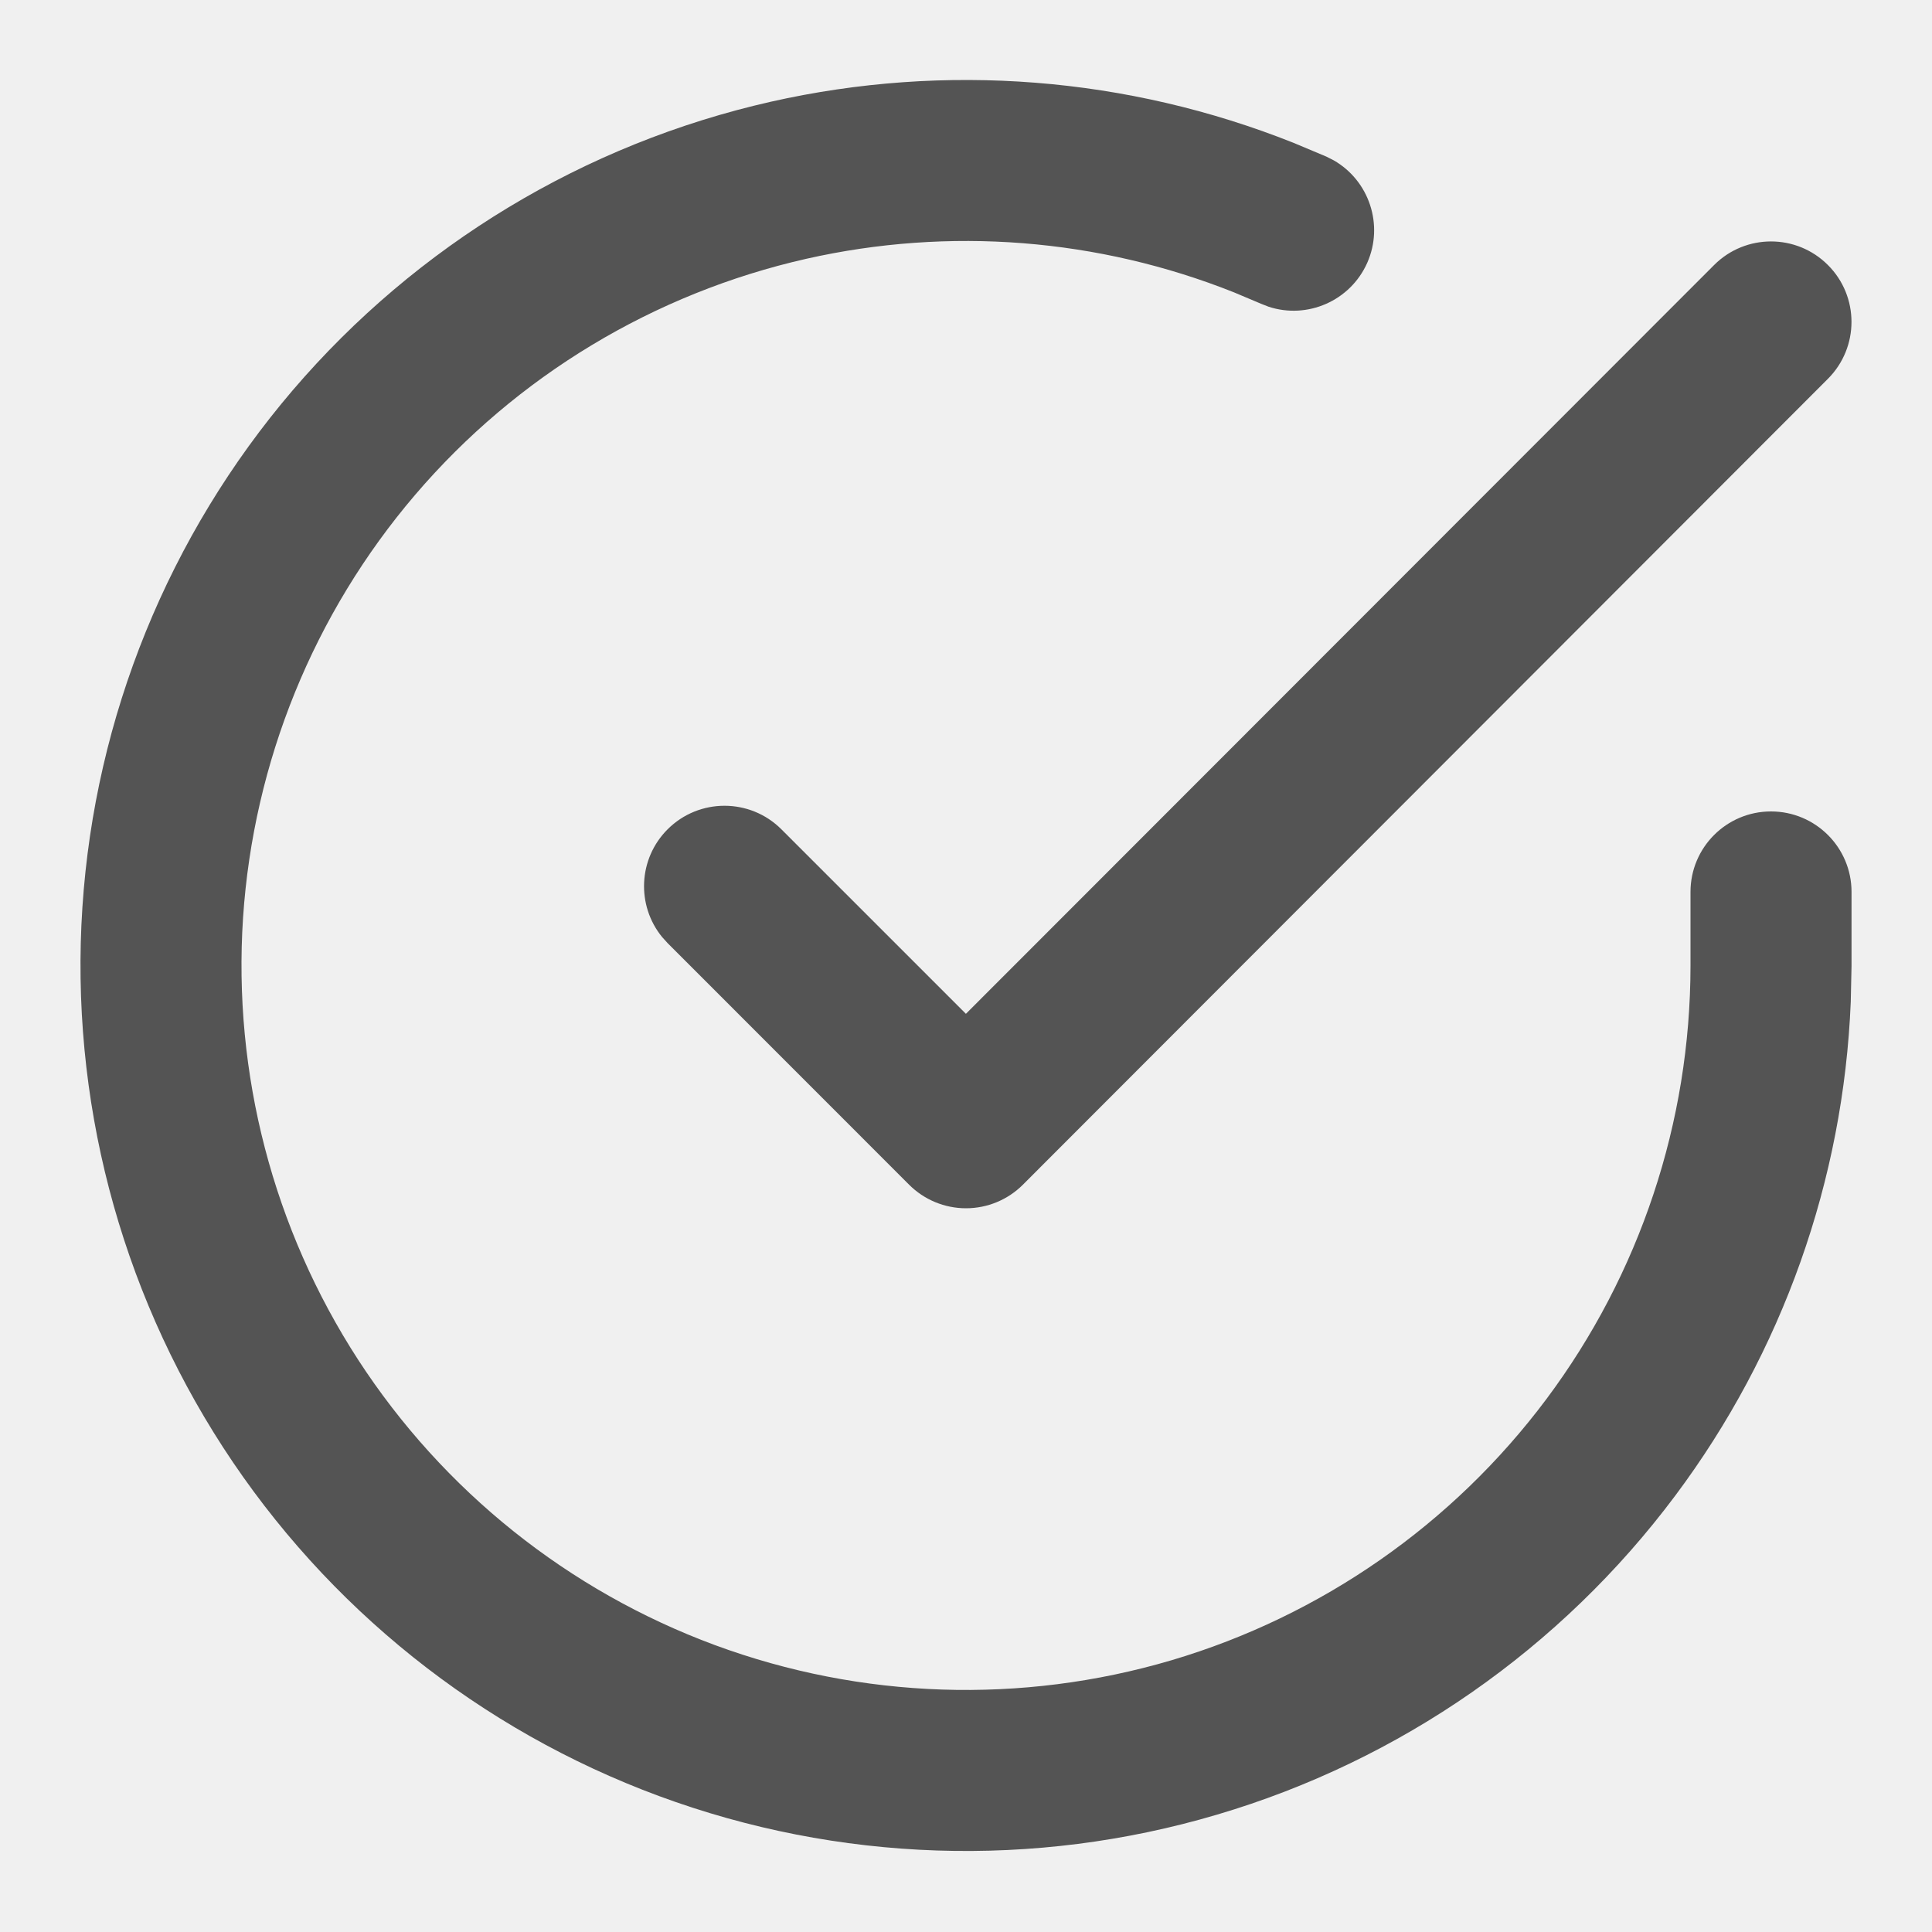
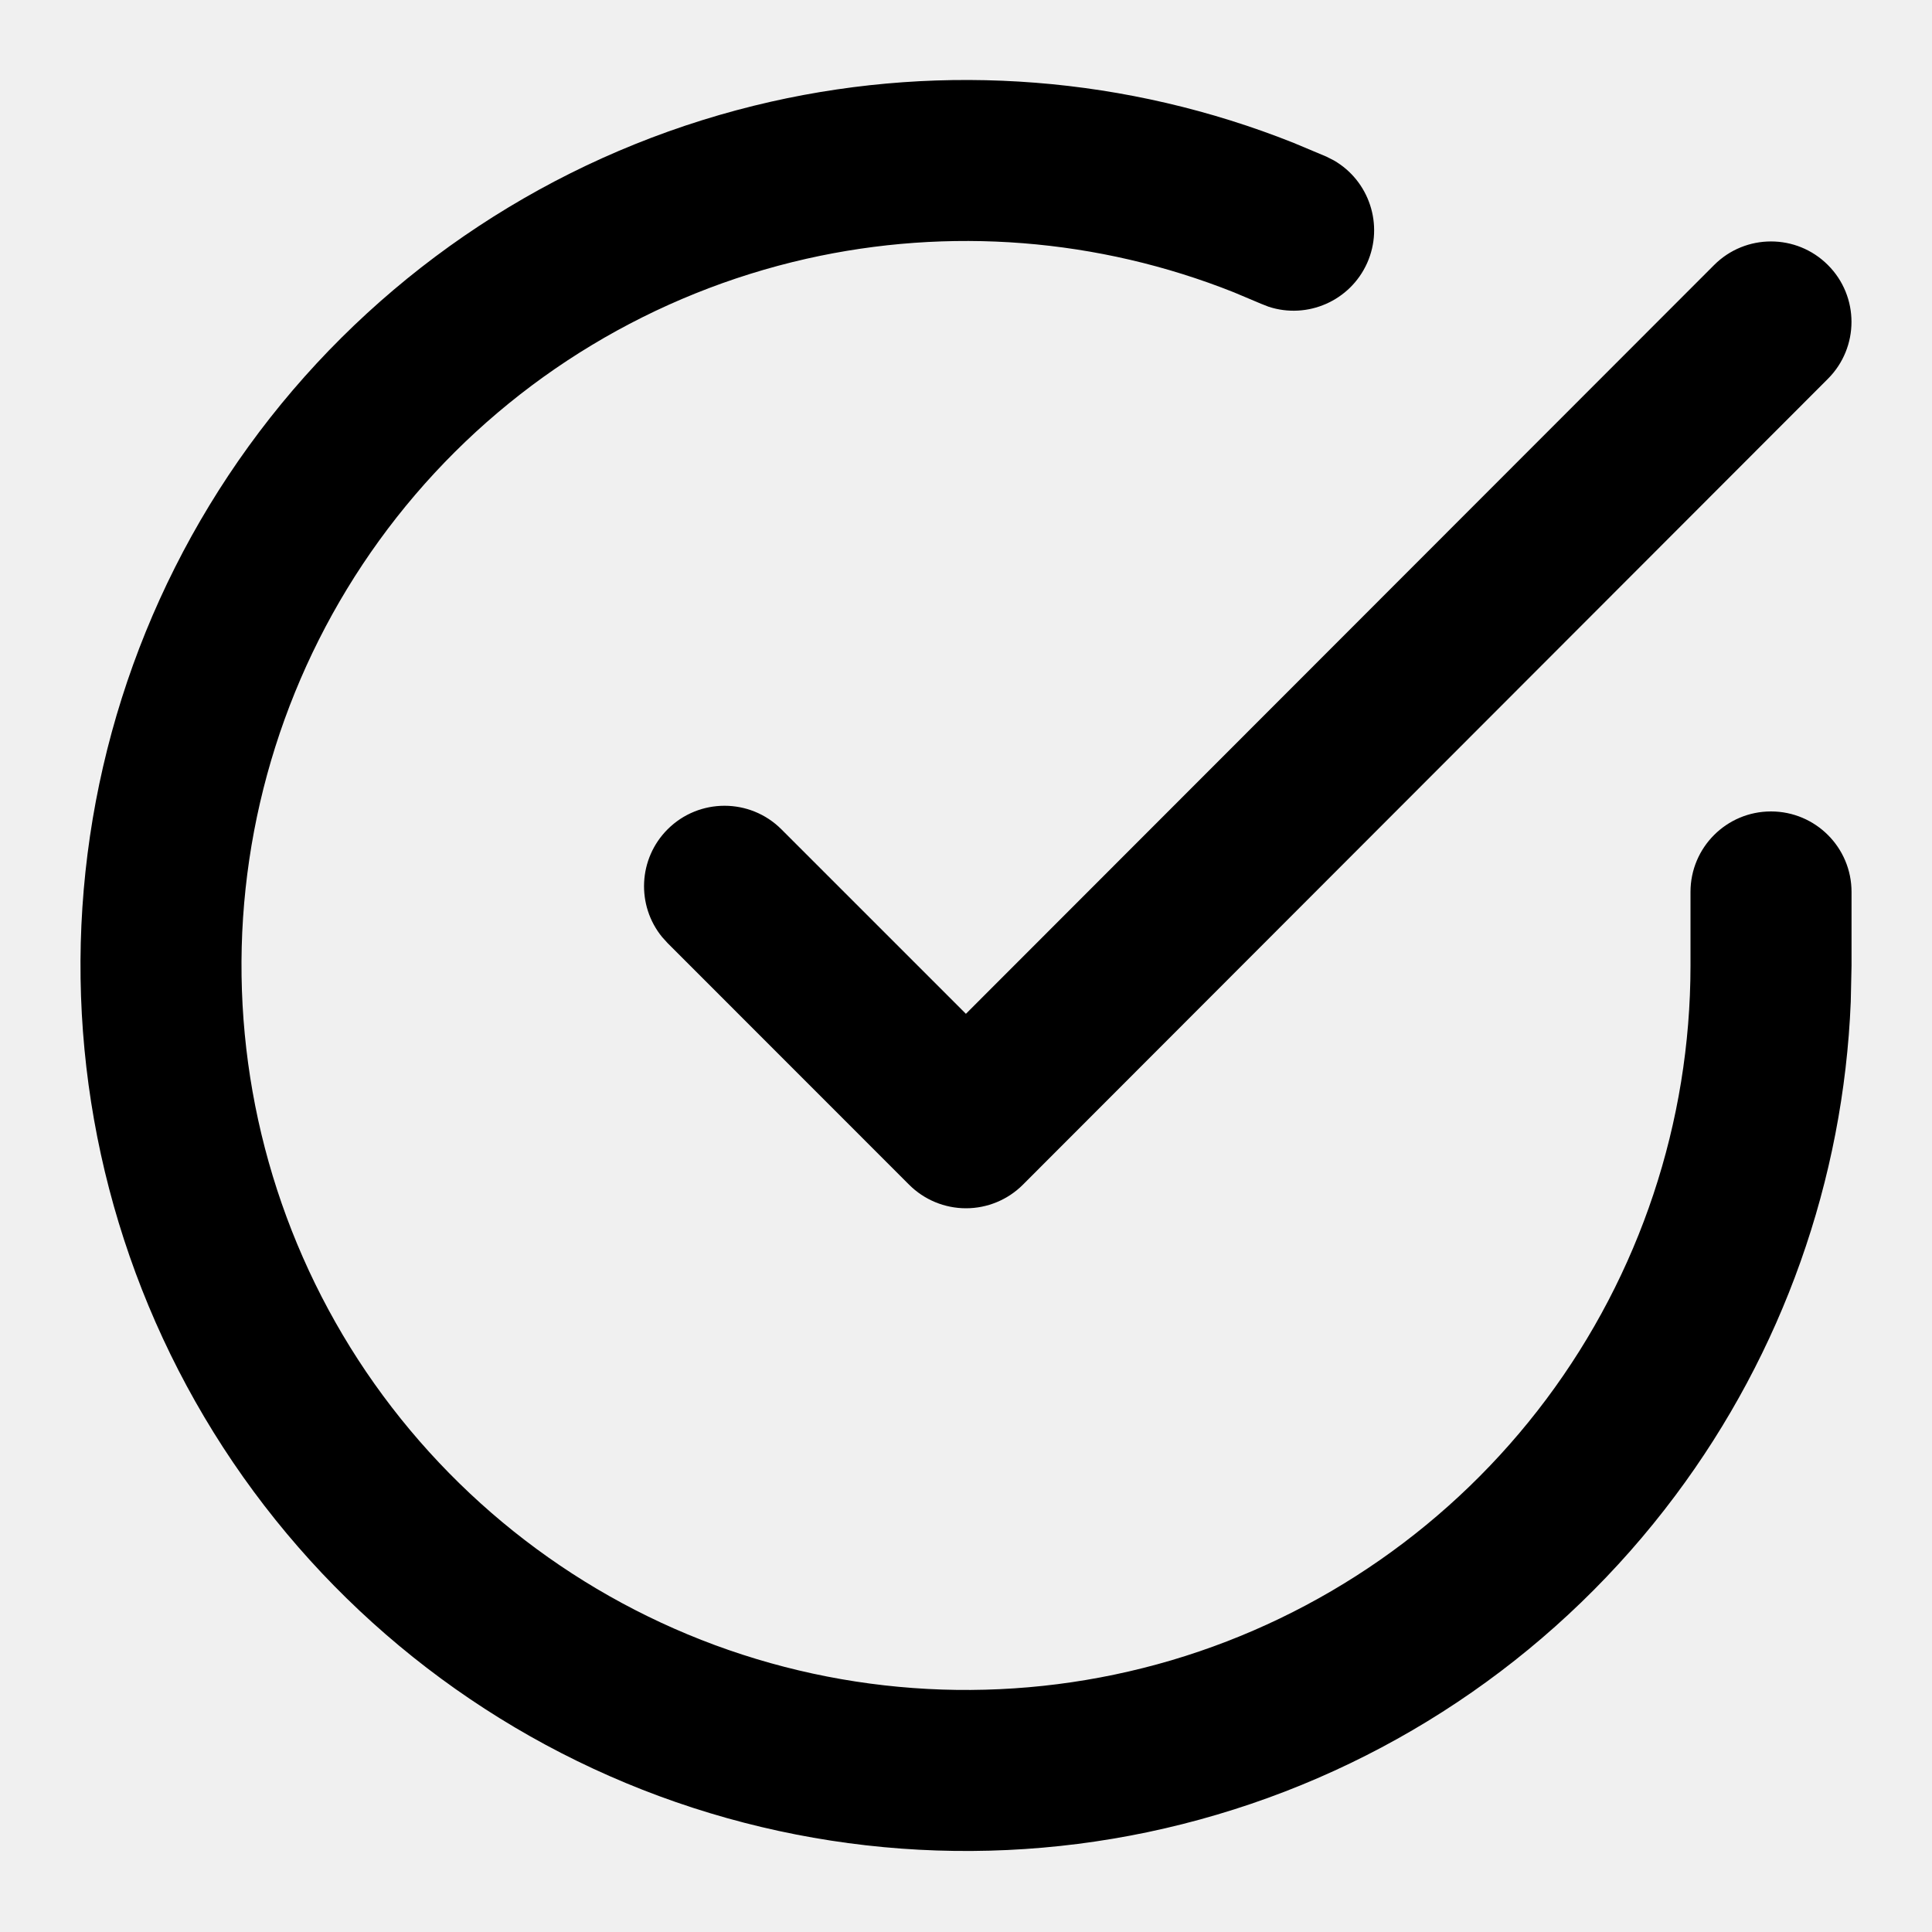
<svg xmlns="http://www.w3.org/2000/svg" width="20" height="20" viewBox="0 0 20 20" fill="none">
-   <g clip-path="url(#clip0_6359_446)">
-     <path d="M7.98 1.053C9.788 0.645 11.673 0.795 13.389 1.478L13.73 1.621L13.807 1.66C14.173 1.87 14.328 2.328 14.153 2.722C13.977 3.116 13.533 3.307 13.132 3.175L13.053 3.144L12.773 3.026C11.369 2.467 9.826 2.345 8.347 2.679C6.77 3.036 5.349 3.892 4.298 5.122C3.248 6.351 2.623 7.888 2.516 9.501C2.41 11.115 2.828 12.72 3.708 14.077C4.589 15.433 5.884 16.469 7.401 17.03C8.918 17.59 10.575 17.645 12.127 17.187C13.677 16.728 15.038 15.78 16.007 14.485C16.975 13.19 17.499 11.617 17.5 9.999V9.233C17.5 8.773 17.873 8.4 18.333 8.4C18.794 8.4 19.167 8.773 19.167 9.233V9.999L19.159 10.37C19.084 12.216 18.452 13.999 17.342 15.483C16.159 17.066 14.495 18.225 12.599 18.785C10.704 19.346 8.677 19.278 6.823 18.593C4.969 17.908 3.386 16.642 2.31 14.984C1.235 13.326 0.723 11.364 0.853 9.392C0.983 7.419 1.747 5.542 3.031 4.039C4.316 2.537 6.052 1.489 7.98 1.053ZM17.744 2.744C18.069 2.418 18.597 2.418 18.922 2.743C19.248 3.068 19.248 3.596 18.922 3.922L10.589 12.264C10.433 12.42 10.221 12.508 10 12.508C9.779 12.508 9.567 12.42 9.411 12.264L6.911 9.763L6.854 9.7C6.587 9.373 6.606 8.89 6.911 8.585C7.236 8.26 7.764 8.26 8.089 8.585L9.999 10.495L17.744 2.744Z" fill="black" fill-opacity="0.65" />
+   <g clip-path="url(#clip0_6361_55693)">
+     <path d="M7.98 1.053C9.788 0.645 11.673 0.795 13.389 1.478L13.73 1.621L13.807 1.66C14.173 1.87 14.328 2.328 14.153 2.722C13.977 3.116 13.533 3.307 13.132 3.175L13.053 3.144L12.773 3.026C11.369 2.467 9.826 2.345 8.347 2.679C6.77 3.036 5.349 3.892 4.298 5.122C3.248 6.351 2.623 7.888 2.516 9.501C2.41 11.115 2.828 12.72 3.708 14.077C4.589 15.433 5.884 16.469 7.401 17.03C8.918 17.59 10.575 17.645 12.127 17.187C13.677 16.728 15.038 15.78 16.007 14.485C16.975 13.19 17.499 11.617 17.5 9.999V9.233C17.5 8.773 17.873 8.4 18.333 8.4C18.794 8.4 19.167 8.773 19.167 9.233V9.999L19.159 10.37C19.084 12.216 18.452 13.999 17.342 15.483C16.159 17.066 14.495 18.225 12.599 18.785C10.704 19.346 8.677 19.278 6.823 18.593C4.969 17.908 3.386 16.642 2.31 14.984C1.235 13.326 0.723 11.364 0.853 9.392C0.983 7.419 1.747 5.542 3.031 4.039C4.316 2.537 6.052 1.489 7.98 1.053ZM17.744 2.744C18.069 2.418 18.597 2.418 18.922 2.743C19.248 3.068 19.248 3.596 18.922 3.922L10.589 12.264C10.433 12.42 10.221 12.508 10 12.508C9.779 12.508 9.567 12.42 9.411 12.264L6.911 9.763L6.854 9.7C6.587 9.373 6.606 8.89 6.911 8.585C7.236 8.26 7.764 8.26 8.089 8.585L9.999 10.495L17.744 2.744Z" fill="black" />
  </g>
  <defs>
-     <clipPath id="clip0_6359_446">
+     <clipPath id="clip0_6361_55693">
      <rect width="20" height="20" fill="white" />
    </clipPath>
  </defs>
</svg>
